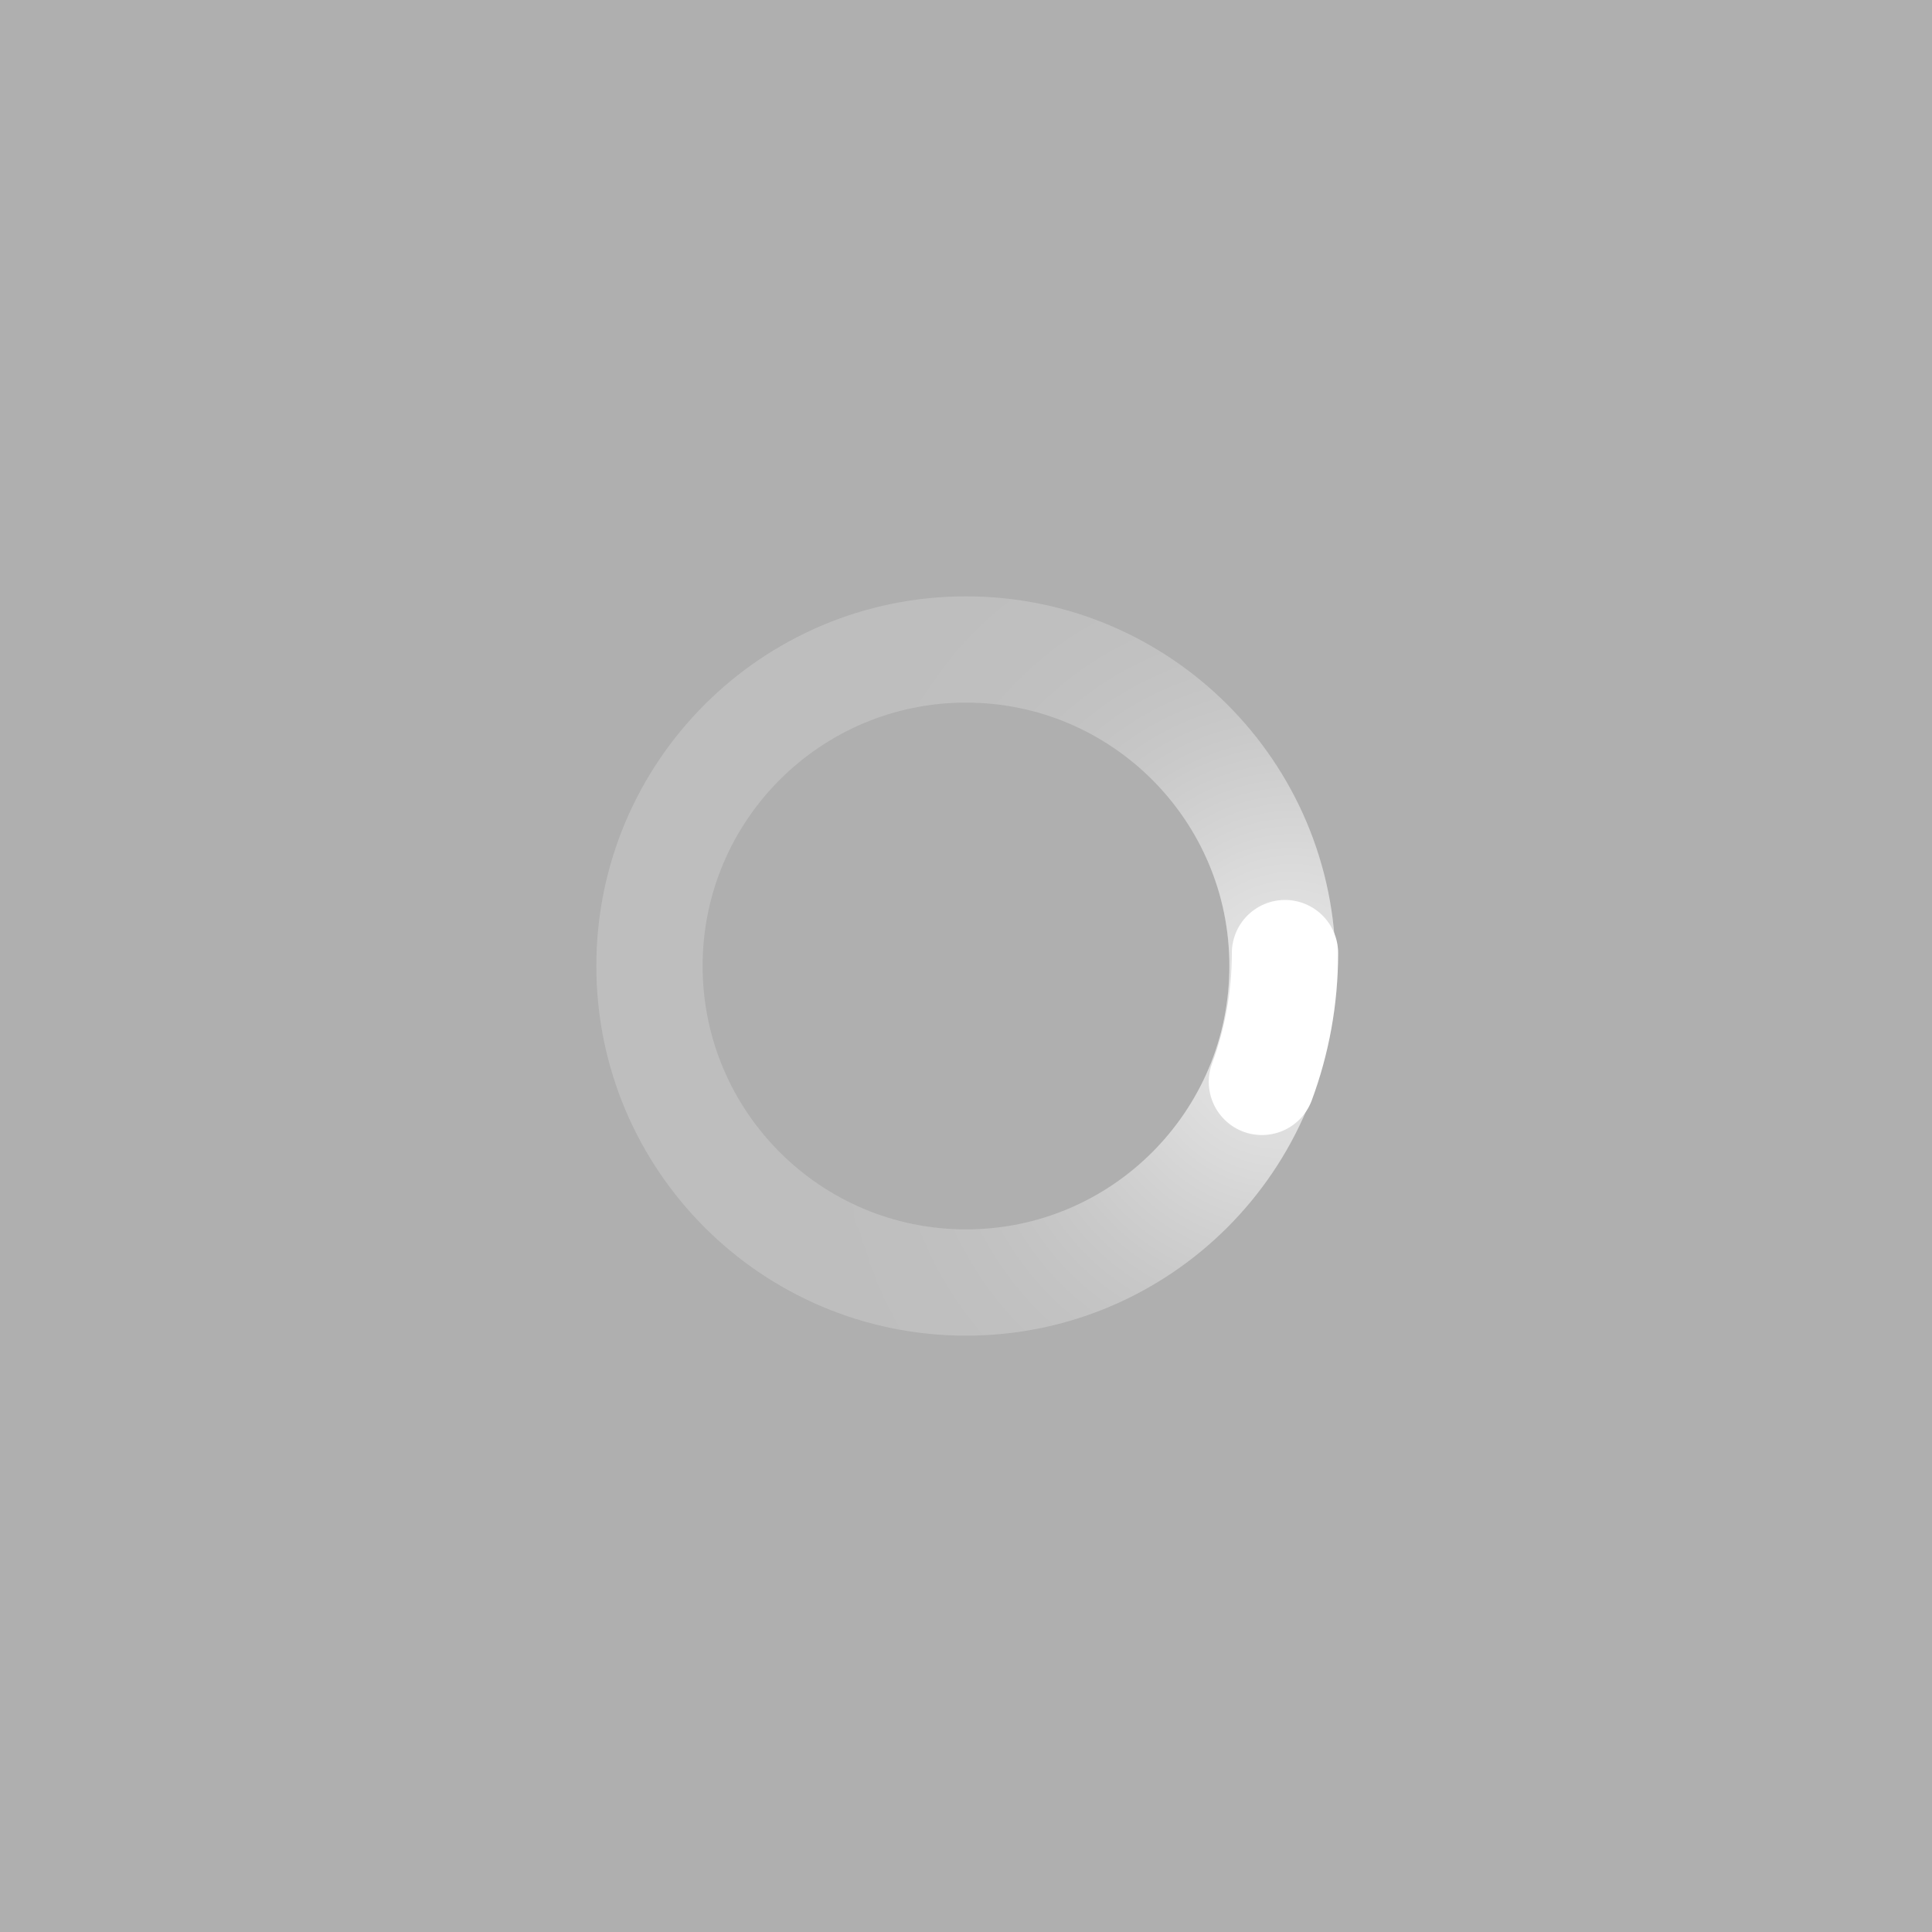
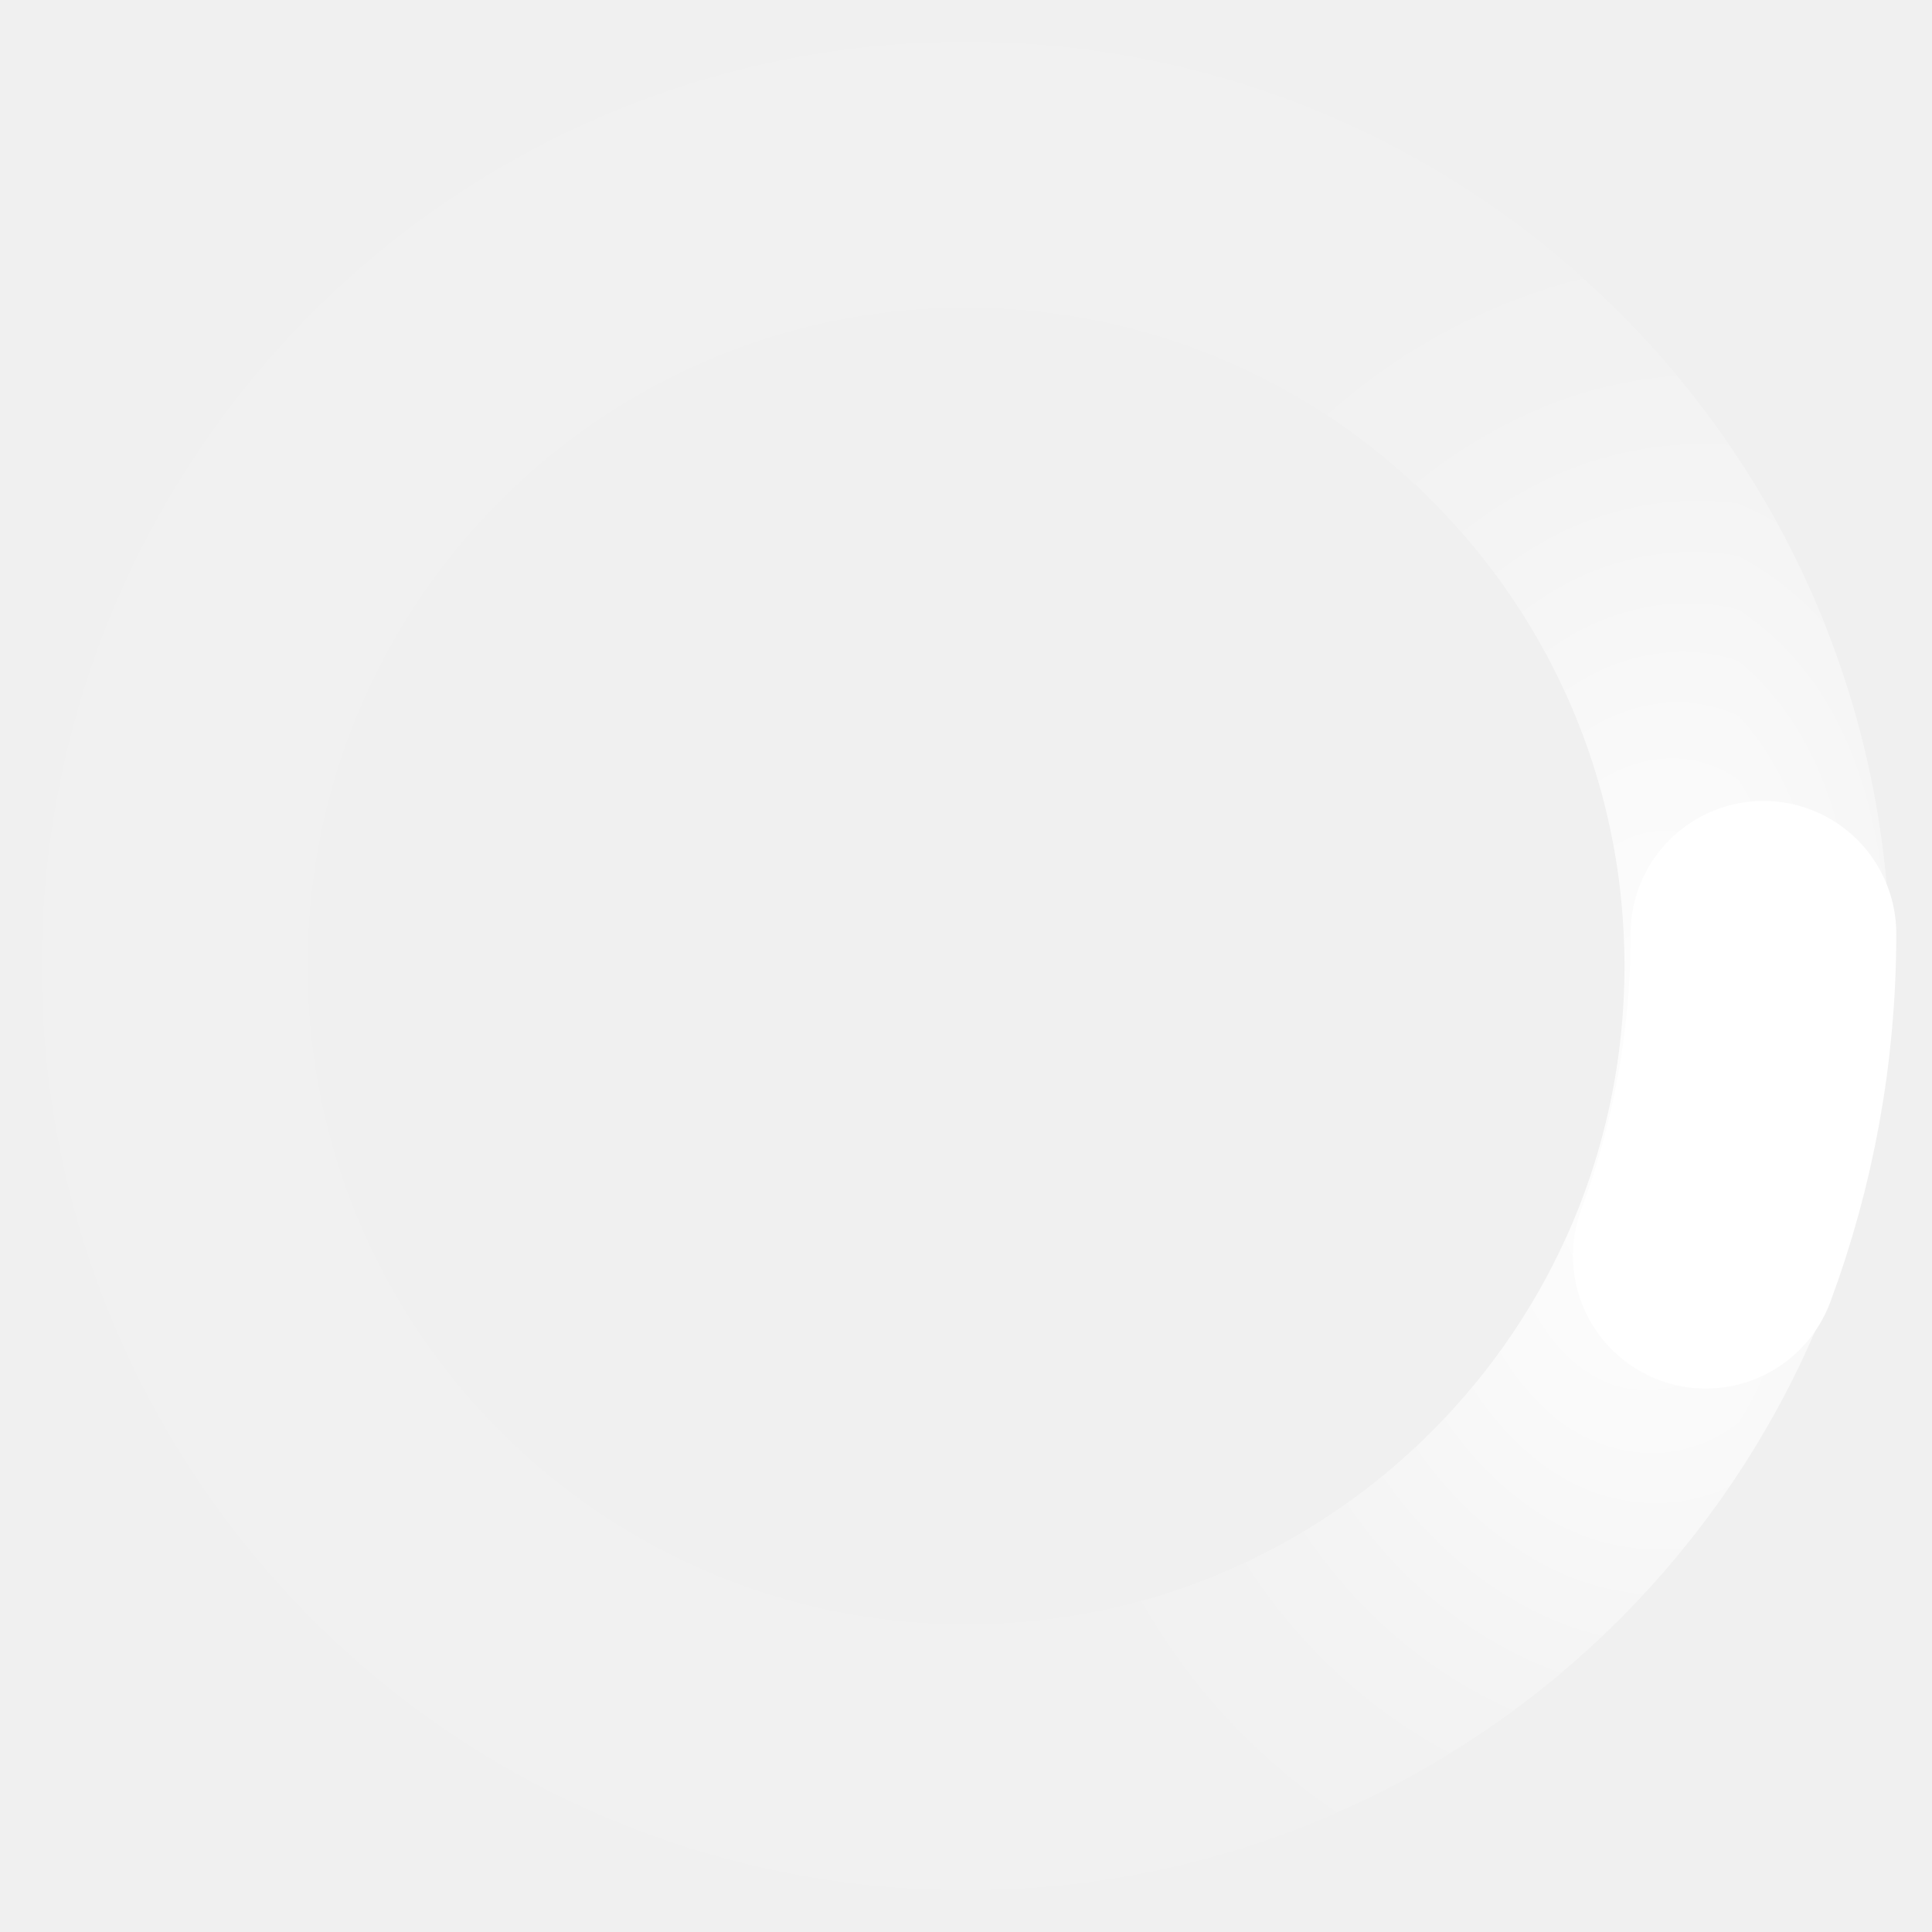
- <svg xmlns="http://www.w3.org/2000/svg" width="200" height="200" viewBox="0 0 200 200" fill="none">
-   <rect width="200" height="200" fill="#AFAFAF" />
-   <circle cx="100" cy="100" r="32.766" stroke="white" stroke-opacity="0.1" stroke-width="11" />
+ <svg xmlns="http://www.w3.org/2000/svg" width="80" height="80" viewBox="60 60 80 80" fill="none">
  <circle cx="100" cy="100" r="32.766" stroke="white" stroke-opacity="0.1" stroke-width="11" />
  <mask id="mask0_50_443" style="mask-type:alpha" maskUnits="userSpaceOnUse" x="61" y="61" width="78" height="78">
    <circle cx="100" cy="100" r="32.766" stroke="white" stroke-width="11" />
  </mask>
  <g mask="url(#mask0_50_443)">
    <g filter="url(#filter0_f_50_443)">
      <path d="M134.089 98.36C134.089 103.049 133.246 107.541 131.703 111.692" stroke="white" stroke-width="31" stroke-linecap="round" stroke-linejoin="round" />
    </g>
  </g>
-   <path d="M133.021 98.665C133.021 103.353 132.177 107.845 130.634 111.997" stroke="white" stroke-opacity="0.1" stroke-width="11" stroke-linecap="round" stroke-linejoin="round" />
  <path d="M133.021 98.665C133.021 103.353 132.177 107.845 130.634 111.997" stroke="white" stroke-width="11" stroke-linecap="round" stroke-linejoin="round" />
  <defs>
    <filter id="filter0_f_50_443" x="87.198" y="53.86" width="91.391" height="102.336" filterUnits="userSpaceOnUse" color-interpolation-filters="sRGB">
      <feFlood flood-opacity="0" result="BackgroundImageFix" />
      <feBlend mode="normal" in="SourceGraphic" in2="BackgroundImageFix" result="shape" />
      <feGaussianBlur stdDeviation="14.5" result="effect1_foregroundBlur_50_443" />
    </filter>
  </defs>
</svg>
